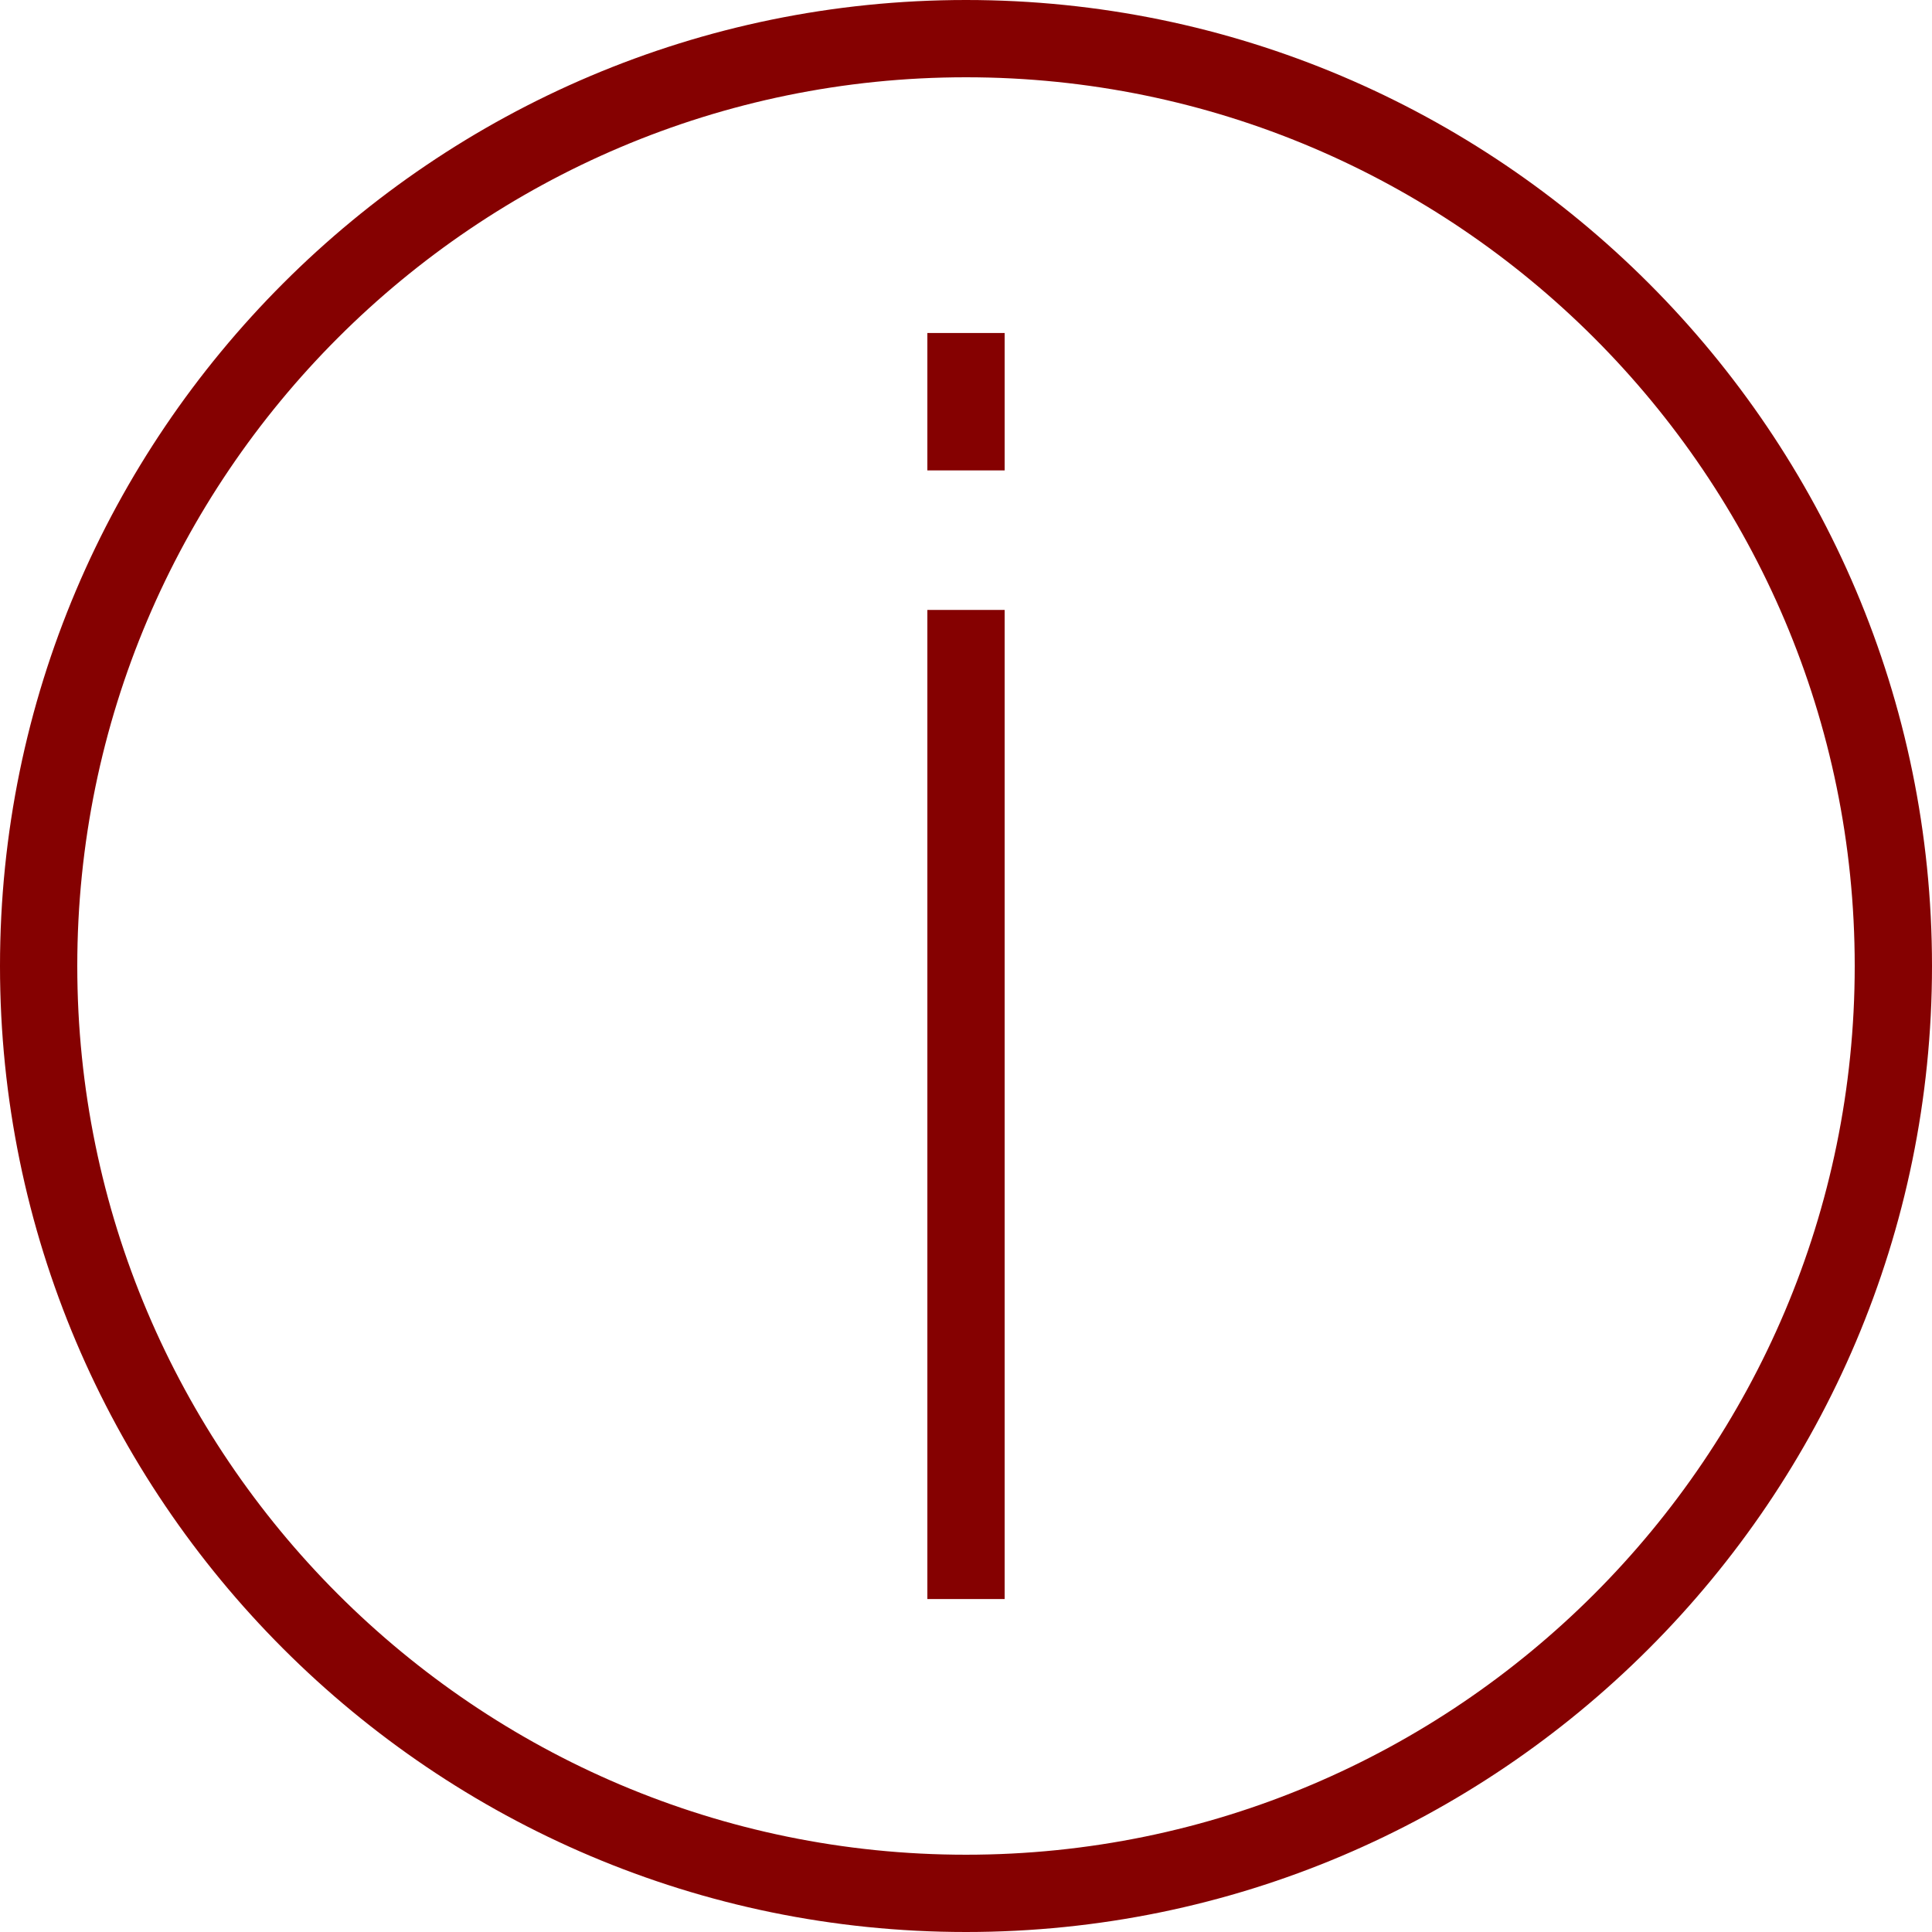
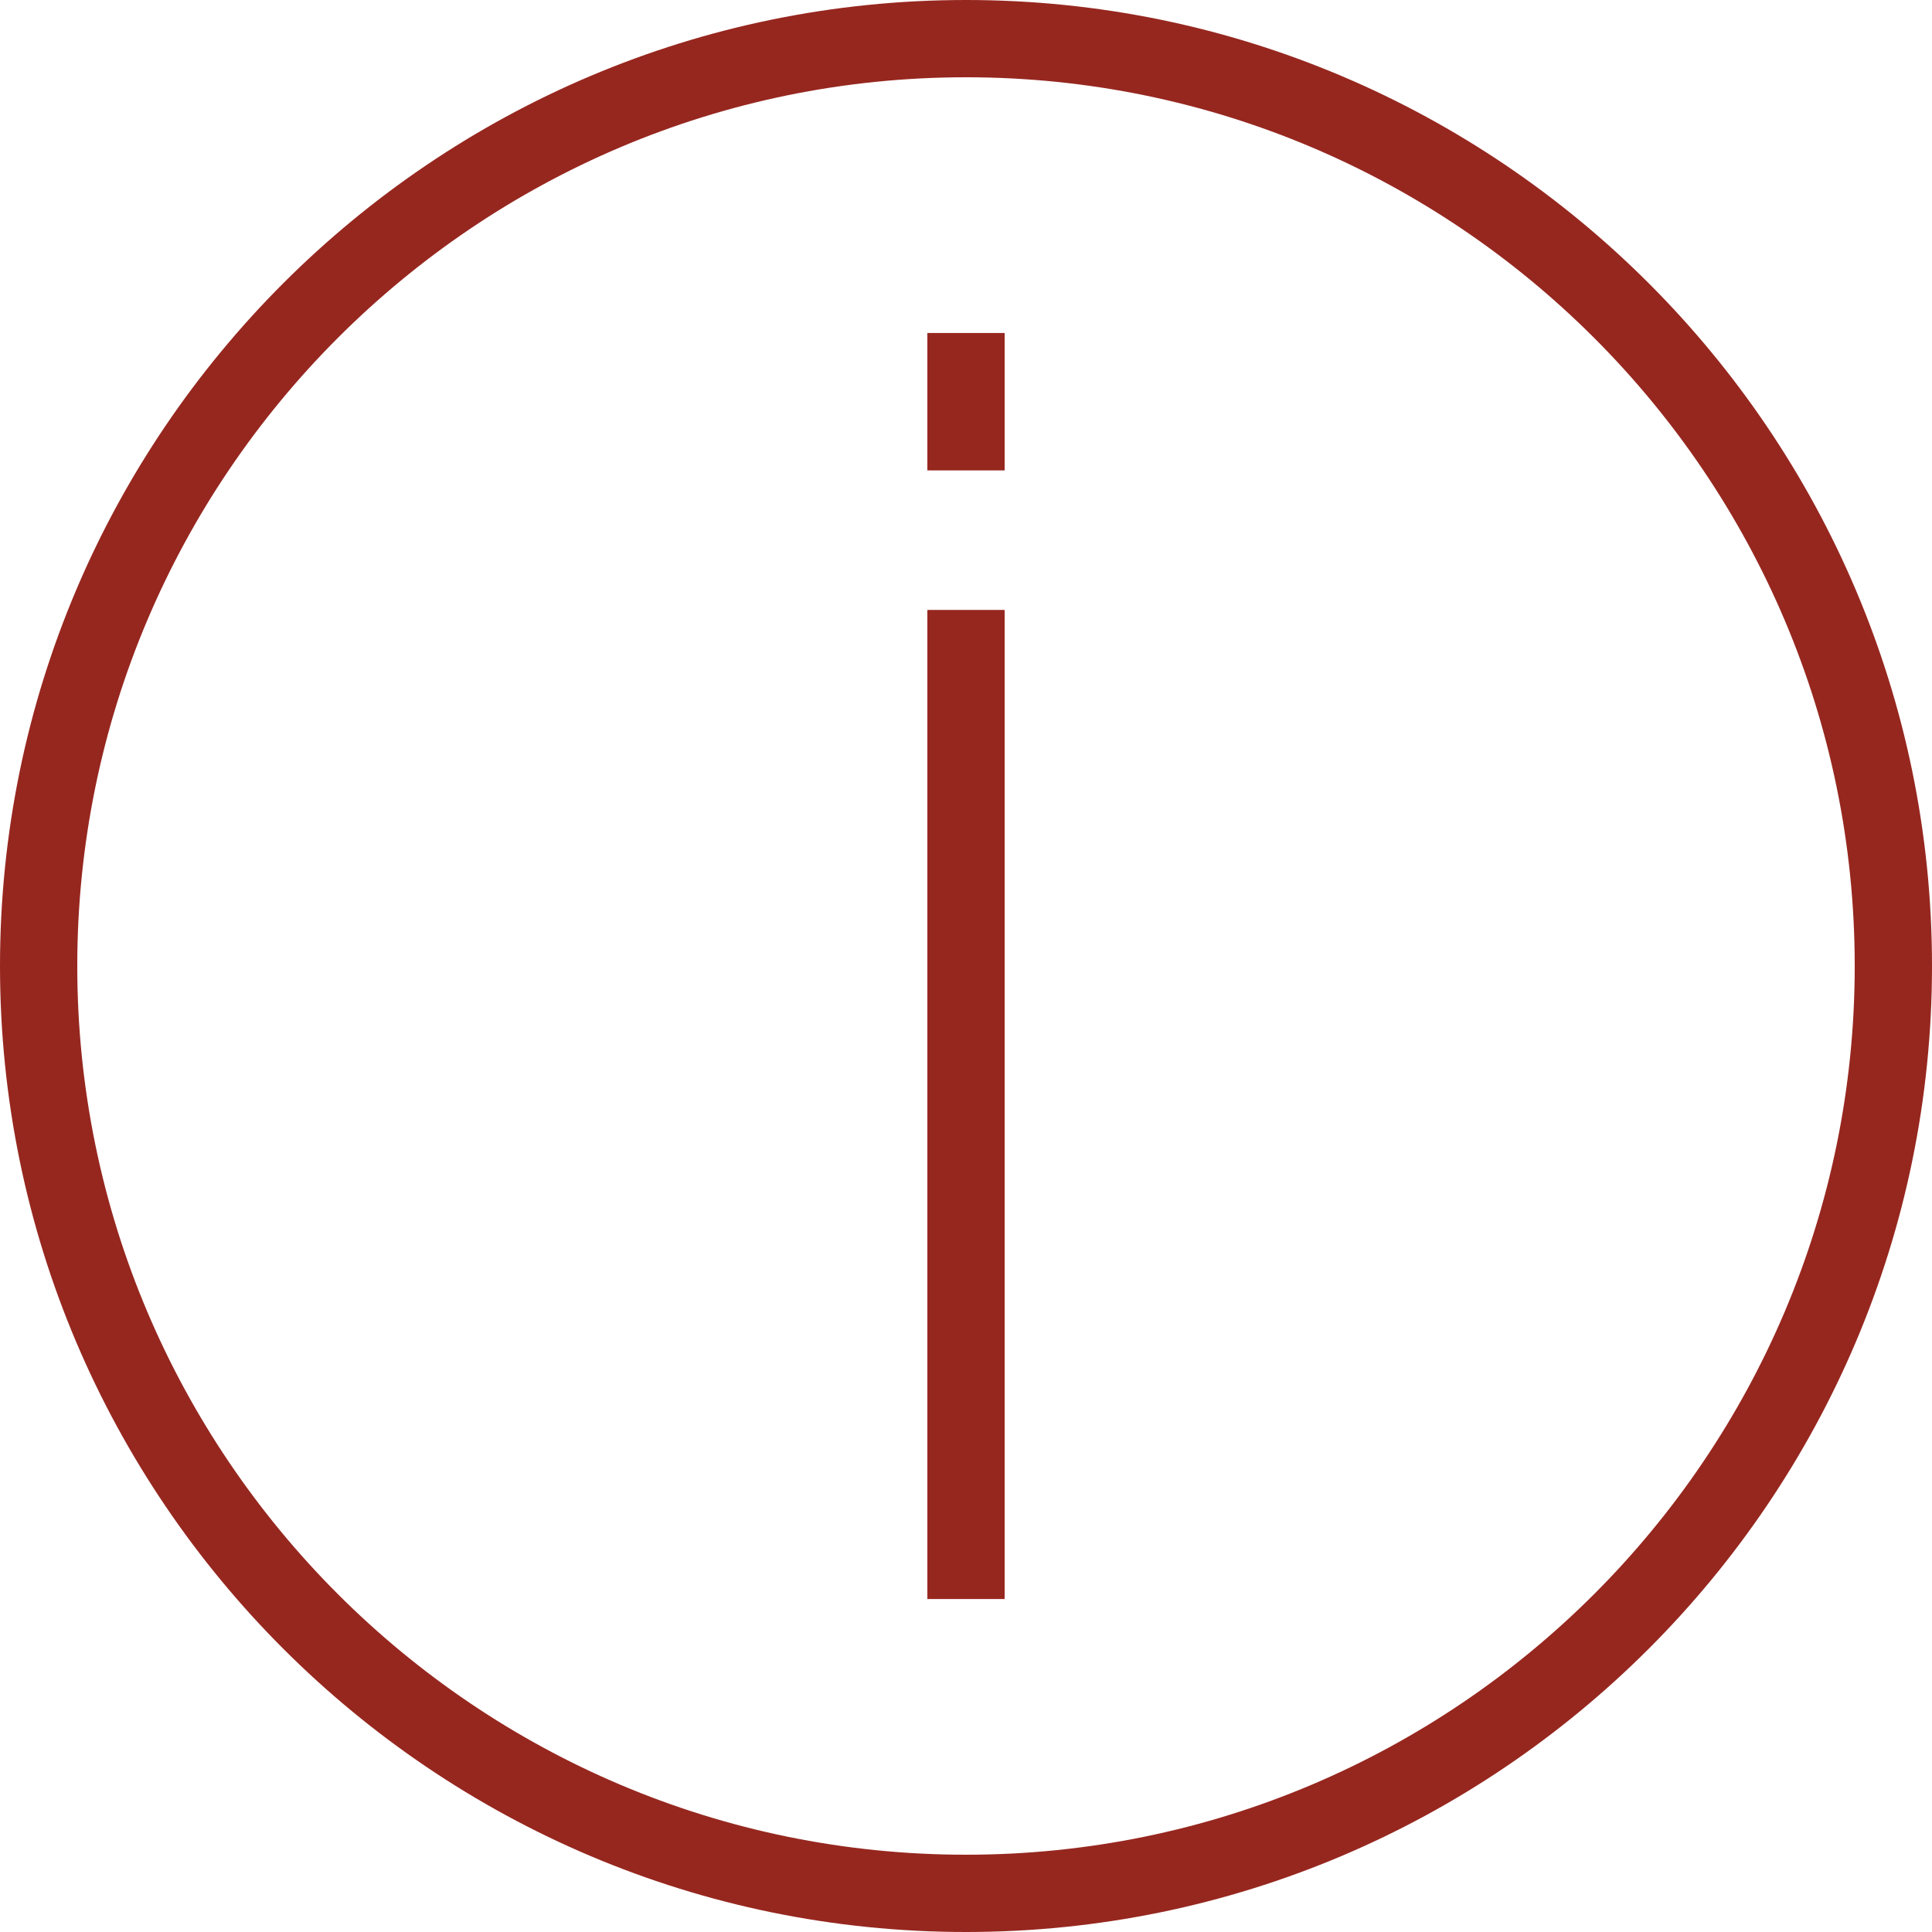
<svg xmlns="http://www.w3.org/2000/svg" version="1.1" id="Layer_1" x="0px" y="0px" viewBox="0 0 492.308 492.308" style="enable-background:new 0 0 492.308 492.308;" xml:space="preserve">
  <g>
    <g>
-       <path d="M246.154,0C110.423,0,0,110.423,0,246.154s110.423,246.154,246.154,246.154s246.154-110.423,246.154-246.154    S381.885,0,246.154,0z M246.154,472.615c-124.87,0-226.462-101.591-226.462-226.462S121.284,19.692,246.154,19.692    s226.462,101.591,226.462,226.462S371.024,472.615,246.154,472.615z" fill="#850101" />
+       <path d="M246.154,0C110.423,0,0,110.423,0,246.154s110.423,246.154,246.154,246.154s246.154-110.423,246.154-246.154    S381.885,0,246.154,0z M246.154,472.615c-124.87,0-226.462-101.591-226.462-226.462S121.284,19.692,246.154,19.692    s226.462,101.591,226.462,226.462S371.024,472.615,246.154,472.615z" fill="#96271f" />
    </g>
  </g>
  <g>
    <g>
-       <rect x="236.308" y="155.422" width="19.692" height="252.042" fill="#850101" />
+       <rect x="236.308" y="155.422" width="19.692" height="252.042" fill="#96271f" />
    </g>
  </g>
  <g>
    <g>
-       <rect x="236.308" y="84.854" width="19.692" height="35.013" fill="#850101" />
+       <rect x="236.308" y="84.854" width="19.692" height="35.013" fill="#96271f" />
    </g>
  </g>
  <g>
</g>
  <g>
</g>
  <g>
</g>
  <g>
</g>
  <g>
</g>
  <g>
</g>
  <g>
</g>
  <g>
</g>
  <g>
</g>
  <g>
</g>
  <g>
</g>
  <g>
</g>
  <g>
</g>
  <g>
</g>
  <g>
</g>
</svg>
